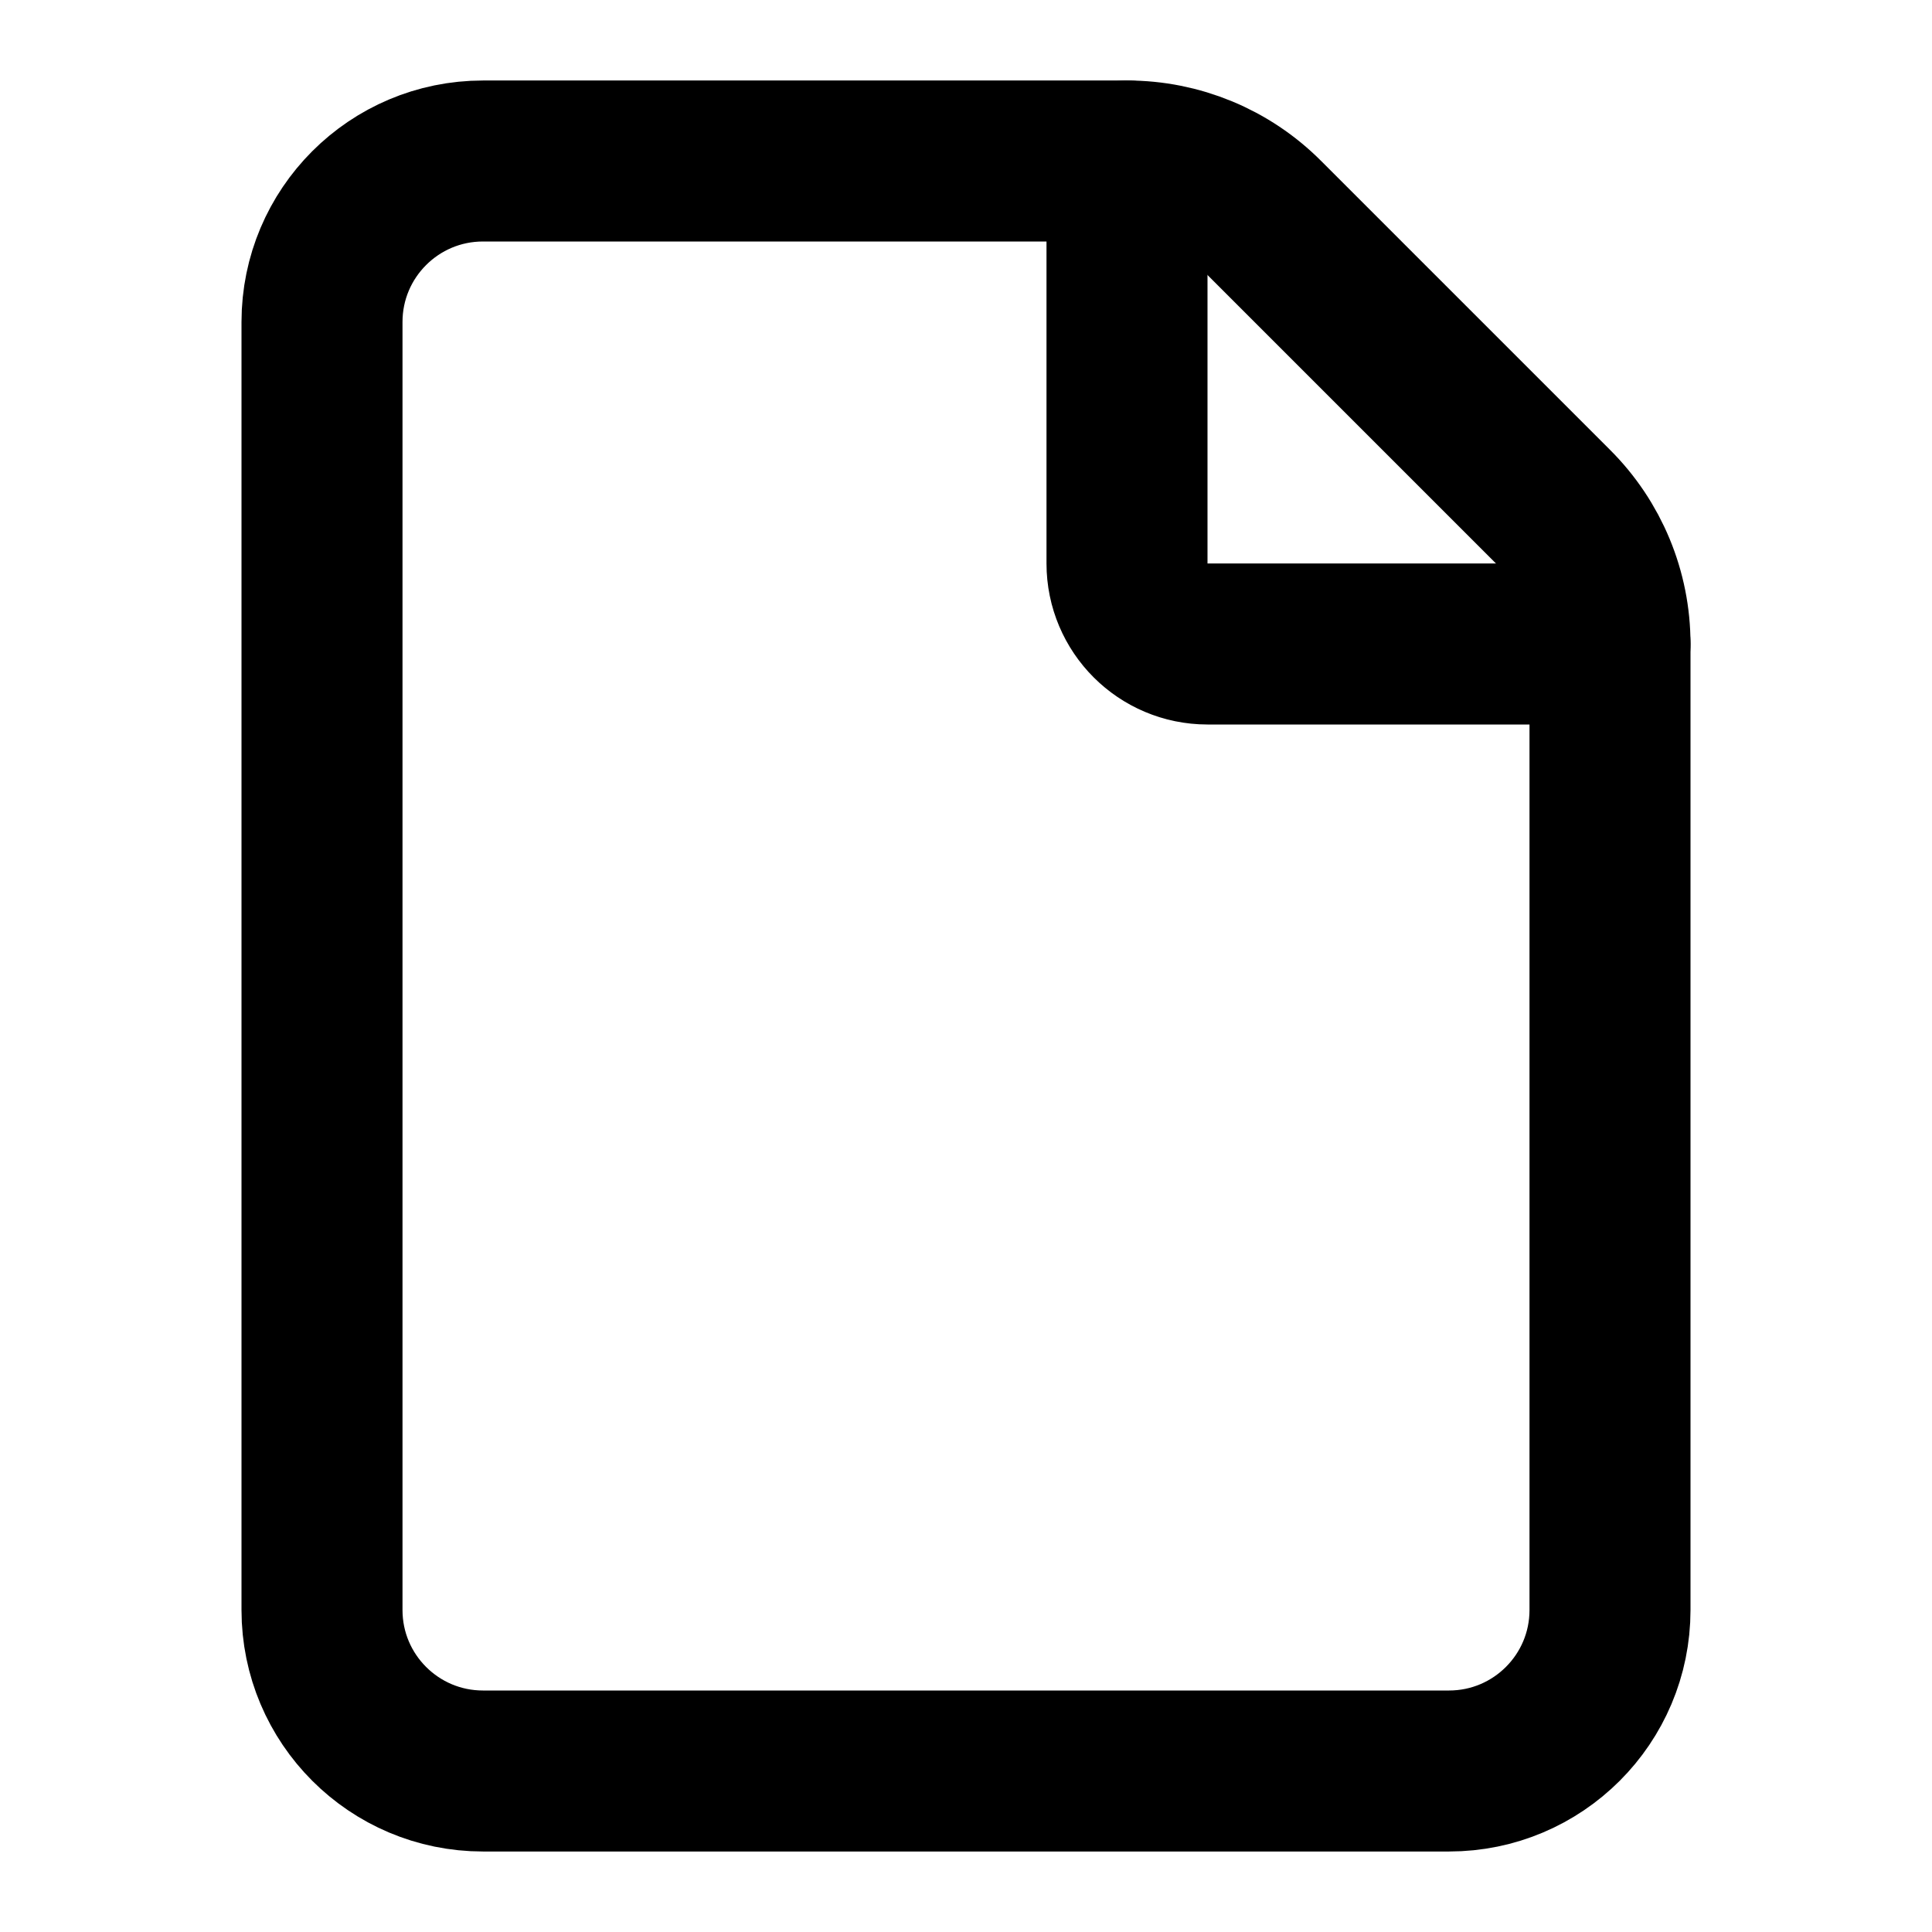
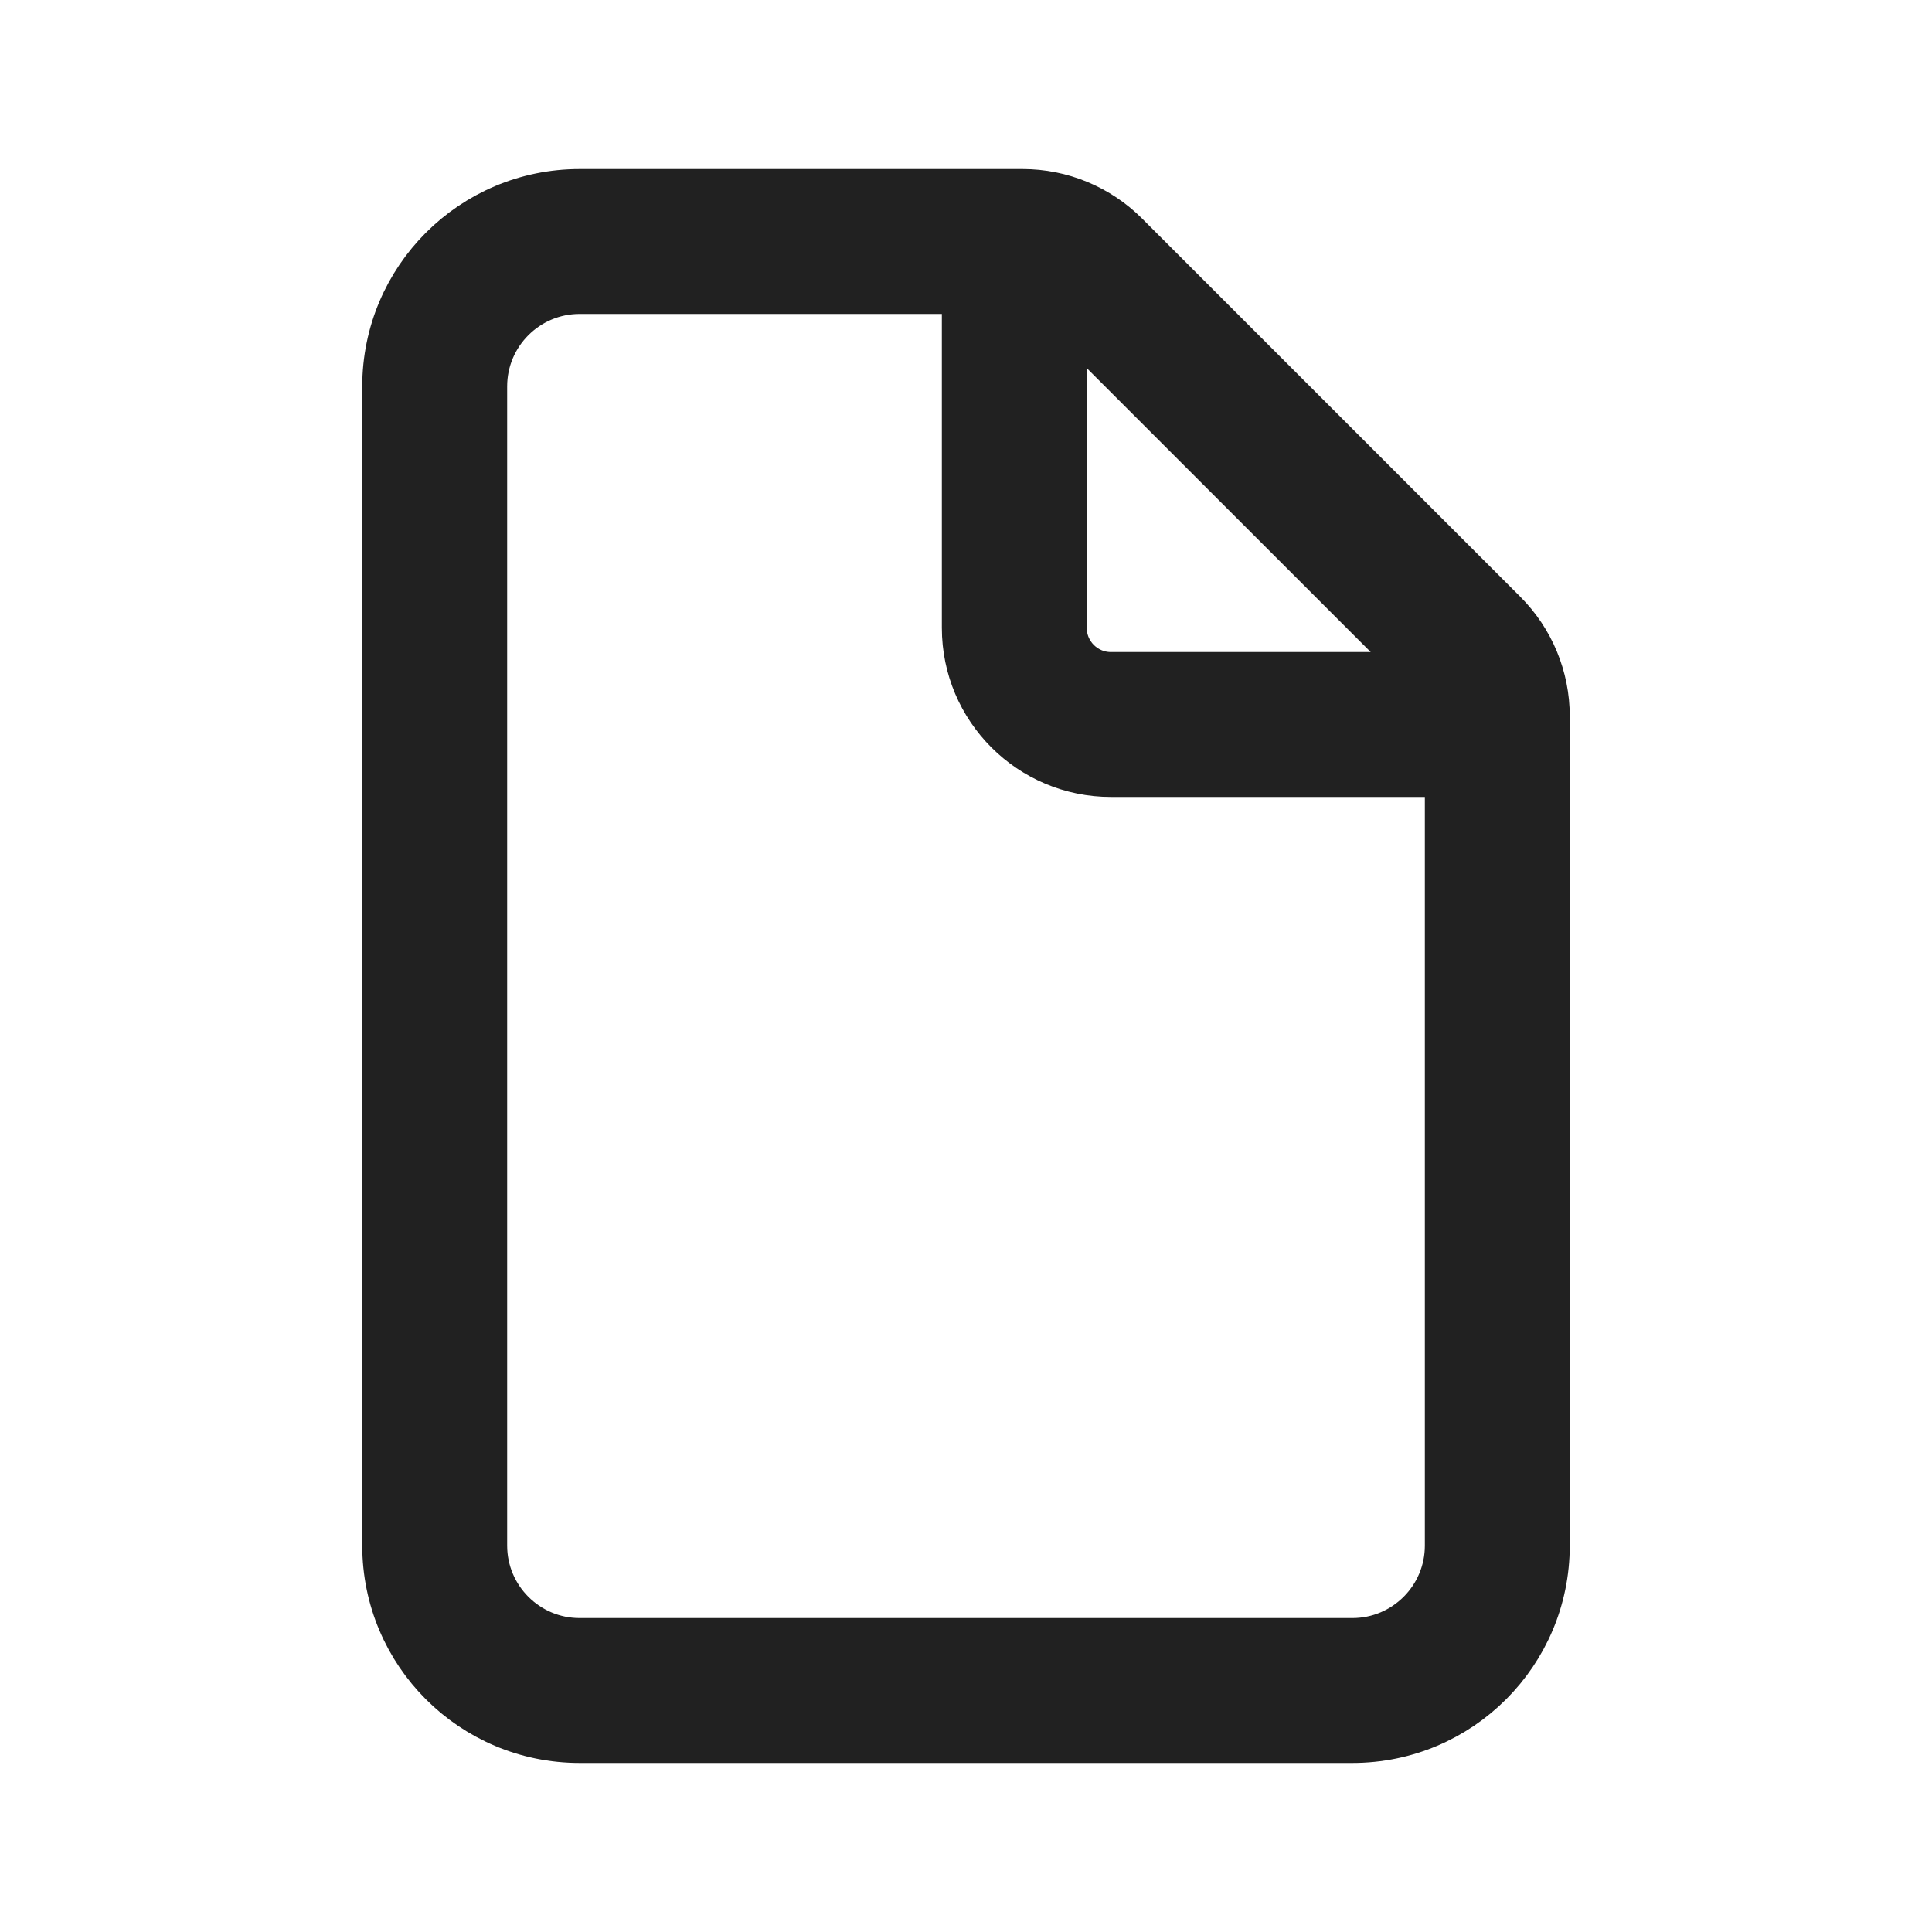
- <svg xmlns="http://www.w3.org/2000/svg" width="24" height="24" viewBox="0 0 24 24" fill="none" stroke="currentColor" stroke-width="2" stroke-linecap="round" stroke-linejoin="round">
-   <path d="M6 22a2 2 0 0 1-2-2V4a2 2 0 0 1 2-2h8a2.4 2.4 0 0 1 1.704.706l3.588 3.588A2.4 2.4 0 0 1 20 8v12a2 2 0 0 1-2 2z" />
-   <path d="M14 2v5a1 1 0 0 0 1 1h5" />
+ <svg xmlns="http://www.w3.org/2000/svg" width="20" height="20" viewBox="0 0 20 20" fill="none" stroke="#212121" stroke-width="0.5" stroke-linejoin="round" stroke-linecap="round">
+   <path d="M6 2C4.895 2 4 2.895 4 4V16C4 17.105 4.895 18 6 18H14C15.105 18 16 17.105 16 16V7.414C16 7.016 15.842 6.635 15.561 6.354L11.646 2.439C11.365 2.158 10.984 2 10.586 2H6ZM5 4C5 3.448 5.448 3 6 3H10V6.5C10 7.328 10.672 8 11.5 8H15V16C15 16.552 14.552 17 14 17H6C5.448 17 5 16.552 5 16V4ZM14.793 7H11.5C11.224 7 11 6.776 11 6.5V3.207L14.793 7Z" fill="#212121" />
</svg>
